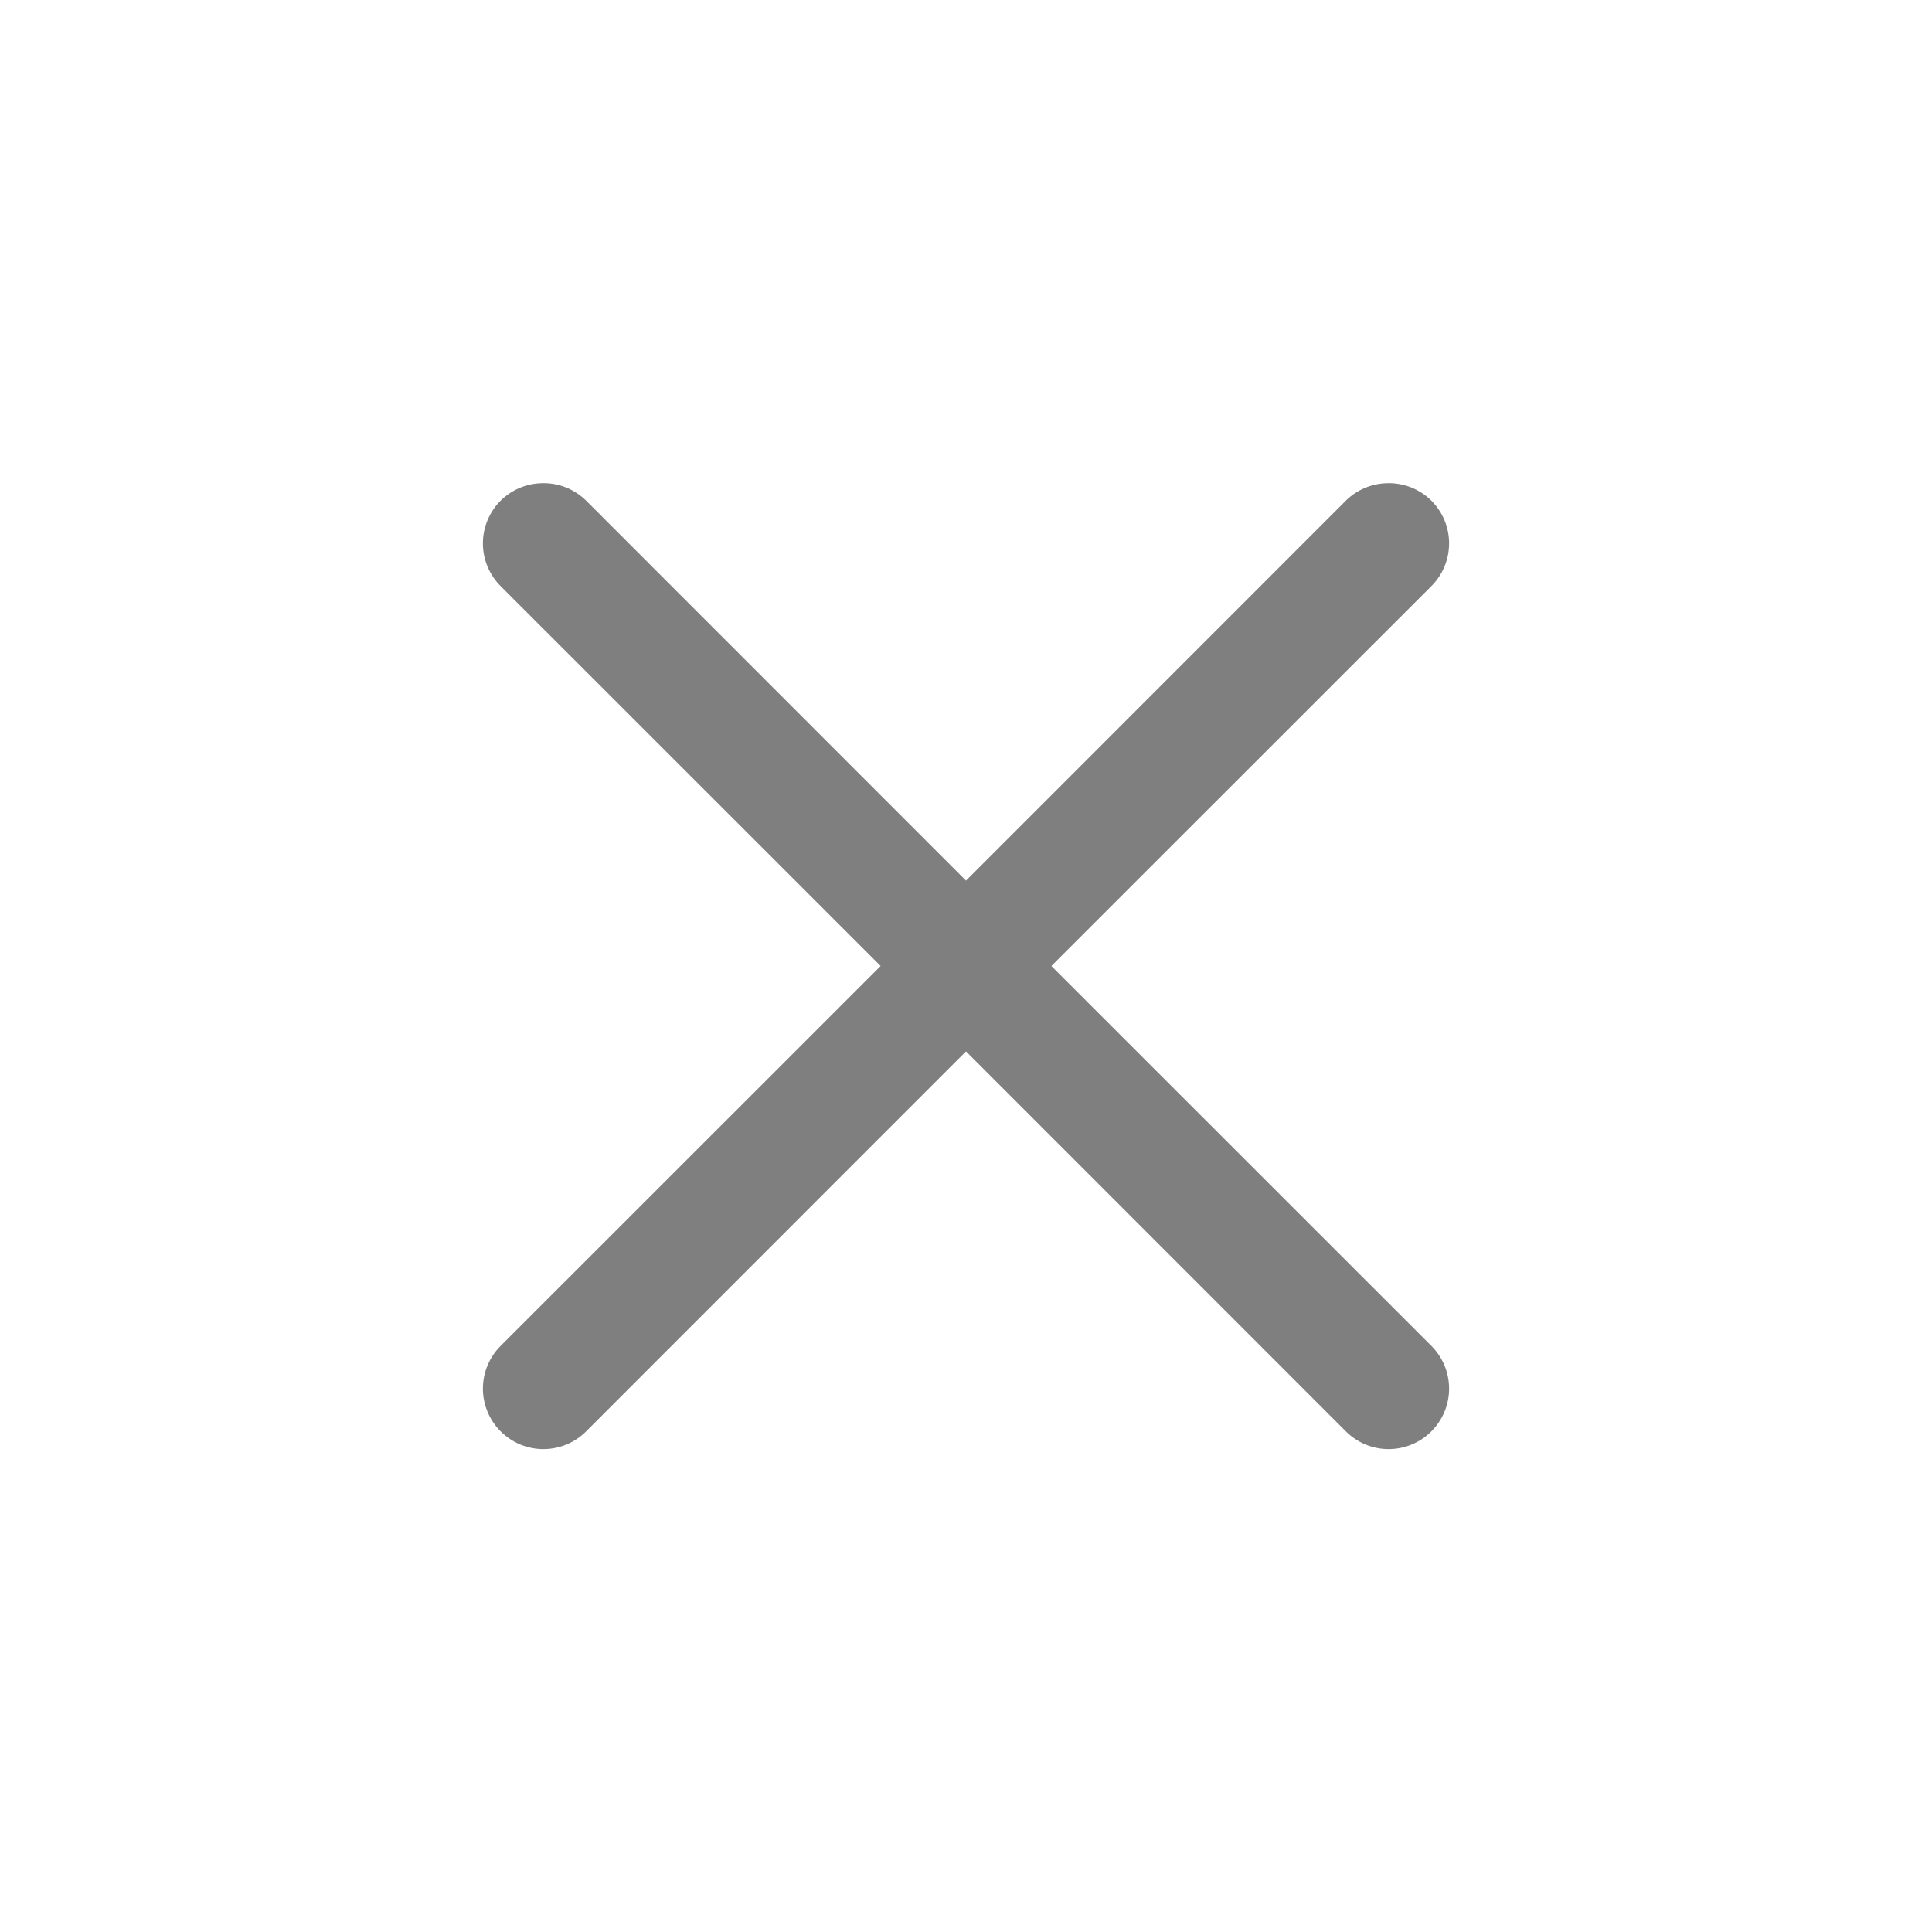
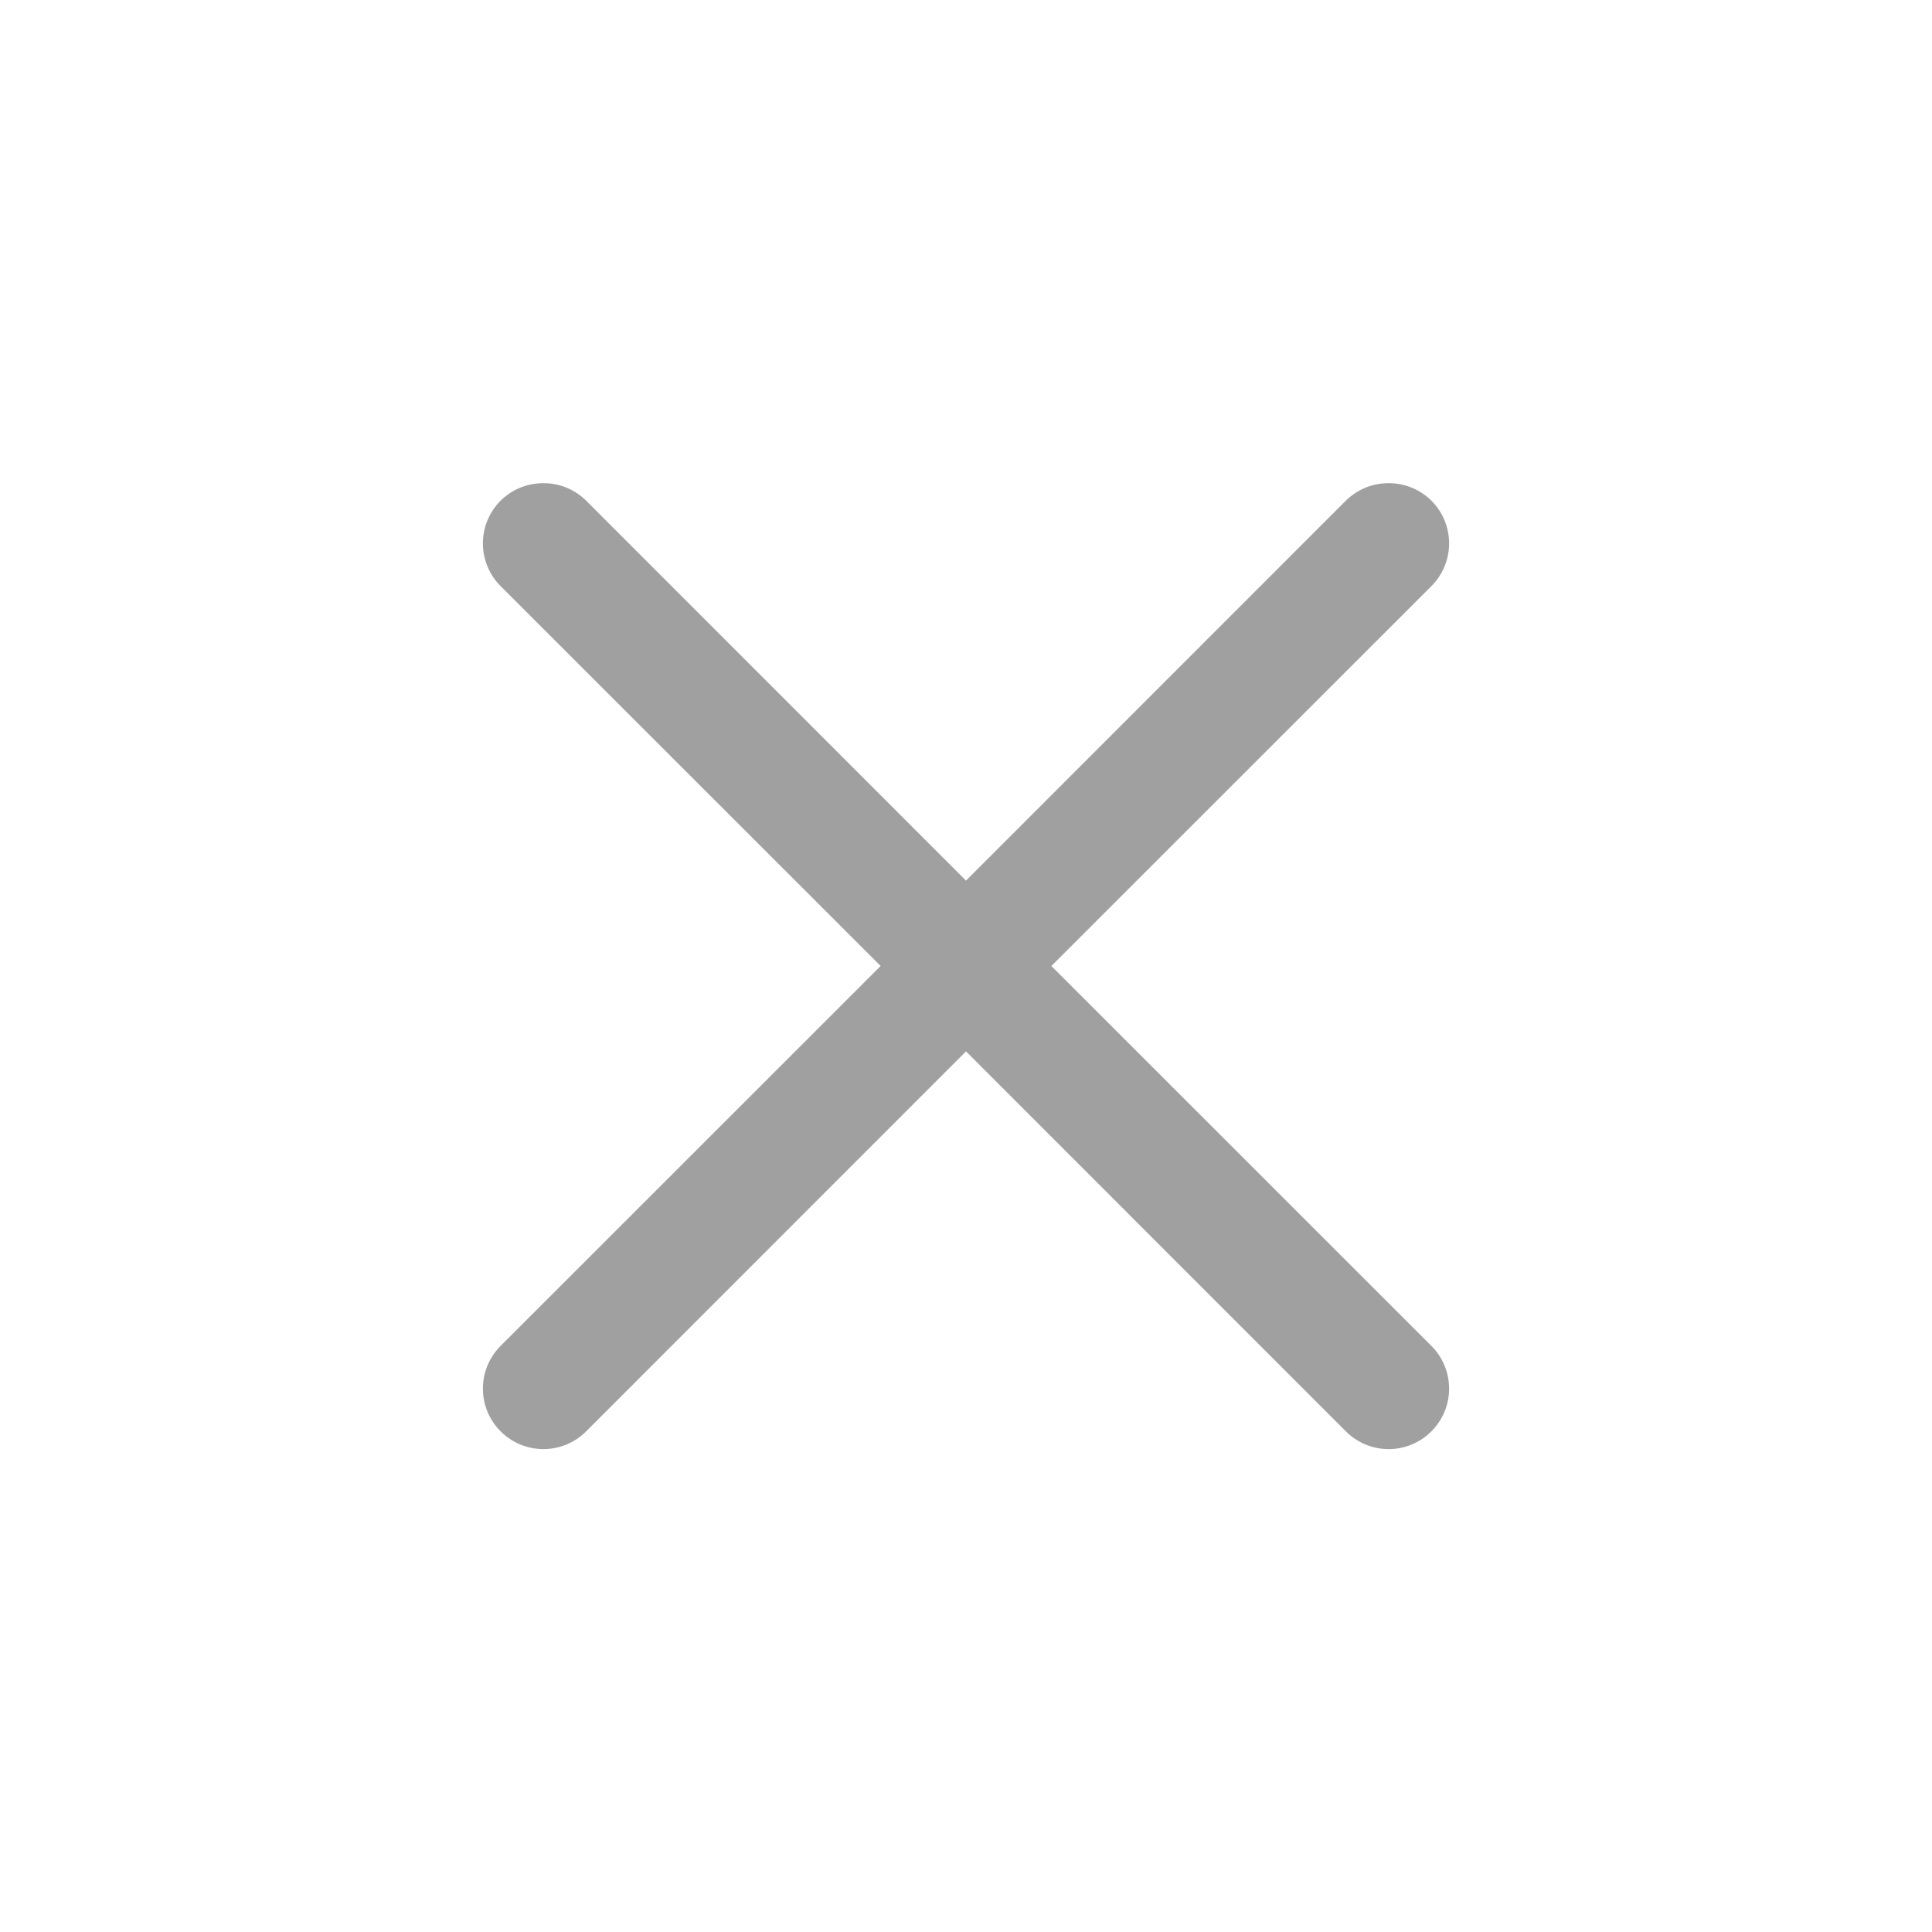
<svg xmlns="http://www.w3.org/2000/svg" version="1.1" id="svg2" viewBox="0 0 16 16" height="16px" width="16px">
  <style id="style2" />
  <defs id="defs4">
    <pattern id="EMFhbasepattern" patternUnits="userSpaceOnUse" width="6" height="6" x="0" y="0" />
    <pattern id="EMFhbasepattern-4" patternUnits="userSpaceOnUse" width="6" height="6" x="0" y="0" />
    <pattern id="EMFhbasepattern-3" patternUnits="userSpaceOnUse" width="6" height="6" x="0" y="0" />
    <pattern id="EMFhbasepattern-8" patternUnits="userSpaceOnUse" width="6" height="6" x="0" y="0" />
  </defs>
  <g transform="translate(0,-1036.362)" id="layer1">
    <g id="g5228" transform="translate(628,-140.5)">
-       <path id="path846" style="color:#000000;font-style:normal;font-variant:normal;font-weight:normal;font-stretch:normal;font-size:medium;line-height:normal;font-family:sans-serif;font-variant-ligatures:normal;font-variant-position:normal;font-variant-caps:normal;font-variant-numeric:normal;font-variant-alternates:normal;font-variant-east-asian:normal;font-feature-settings:normal;font-variation-settings:normal;text-indent:0;text-align:start;text-decoration:none;text-decoration-line:none;text-decoration-style:solid;text-decoration-color:#000000;letter-spacing:normal;word-spacing:normal;text-transform:none;writing-mode:lr-tb;direction:ltr;text-orientation:mixed;dominant-baseline:auto;baseline-shift:baseline;text-anchor:start;white-space:normal;shape-padding:0;shape-margin:0;inline-size:0;clip-rule:nonzero;display:inline;overflow:visible;visibility:visible;isolation:auto;mix-blend-mode:normal;color-interpolation:sRGB;color-interpolation-filters:linearRGB;solid-color:#000000;solid-opacity:1;vector-effect:none;fill:#000000;fill-opacity:0.502;fill-rule:evenodd;stroke:none;stroke-width:1px;stroke-linecap:round;stroke-linejoin:miter;stroke-miterlimit:4;stroke-dasharray:none;stroke-dashoffset:0;stroke-opacity:1;color-rendering:auto;image-rendering:auto;shape-rendering:auto;text-rendering:auto;enable-background:accumulate;stop-color:#000000;stop-opacity:1;opacity:1" d="M 4.477 4.002 A 0.5 0.5 0 0 0 4.146 4.146 A 0.5 0.5 0 0 0 4.146 4.854 L 7.293 8 L 4.146 11.146 A 0.5 0.5 0 0 0 4.146 11.854 A 0.5 0.5 0 0 0 4.854 11.854 L 8 8.707 L 11.146 11.854 A 0.5 0.5 0 0 0 11.854 11.854 A 0.5 0.5 0 0 0 11.854 11.146 L 8.707 8 L 11.854 4.854 A 0.5 0.5 0 0 0 11.854 4.146 A 0.5 0.5 0 0 0 11.477 4.002 A 0.5 0.5 0 0 0 11.146 4.146 L 8 7.293 L 4.854 4.146 A 0.5 0.5 0 0 0 4.477 4.002 z " transform="translate(-628,1176.862)" />
+       <path id="path846" style="color:#000000;font-style:normal;font-variant:normal;font-weight:normal;font-stretch:normal;font-size:medium;line-height:normal;font-family:sans-serif;font-variant-ligatures:normal;font-variant-position:normal;font-variant-caps:normal;font-variant-numeric:normal;font-variant-alternates:normal;font-variant-east-asian:normal;font-feature-settings:normal;font-variation-settings:normal;text-indent:0;text-align:start;text-decoration:none;text-decoration-line:none;text-decoration-style:solid;text-decoration-color:#000000;letter-spacing:normal;word-spacing:normal;text-transform:none;writing-mode:lr-tb;direction:ltr;text-orientation:mixed;dominant-baseline:auto;baseline-shift:baseline;text-anchor:start;white-space:normal;shape-padding:0;shape-margin:0;inline-size:0;clip-rule:nonzero;display:inline;overflow:visible;visibility:visible;isolation:auto;mix-blend-mode:normal;color-interpolation:sRGB;color-interpolation-filters:linearRGB;solid-color:#000000;solid-opacity:1;vector-effect:none;fill:#a0a0a0;fill-opacity:1;fill-rule:evenodd;stroke:none;stroke-width:1px;stroke-linecap:round;stroke-linejoin:miter;stroke-miterlimit:4;stroke-dasharray:none;stroke-dashoffset:0;stroke-opacity:1;color-rendering:auto;image-rendering:auto;shape-rendering:auto;text-rendering:auto;enable-background:accumulate;stop-color:#000000;stop-opacity:1;opacity:1" d="M 4.477 4.002 A 0.5 0.5 0 0 0 4.146 4.146 A 0.5 0.5 0 0 0 4.146 4.854 L 7.293 8 L 4.146 11.146 A 0.5 0.5 0 0 0 4.146 11.854 A 0.5 0.5 0 0 0 4.854 11.854 L 8 8.707 L 11.146 11.854 A 0.5 0.5 0 0 0 11.854 11.854 A 0.5 0.5 0 0 0 11.854 11.146 L 8.707 8 L 11.854 4.854 A 0.5 0.5 0 0 0 11.854 4.146 A 0.5 0.5 0 0 0 11.477 4.002 A 0.5 0.5 0 0 0 11.146 4.146 L 8 7.293 L 4.854 4.146 A 0.5 0.5 0 0 0 4.477 4.002 z " transform="translate(-628,1176.862)" />
    </g>
  </g>
</svg>
